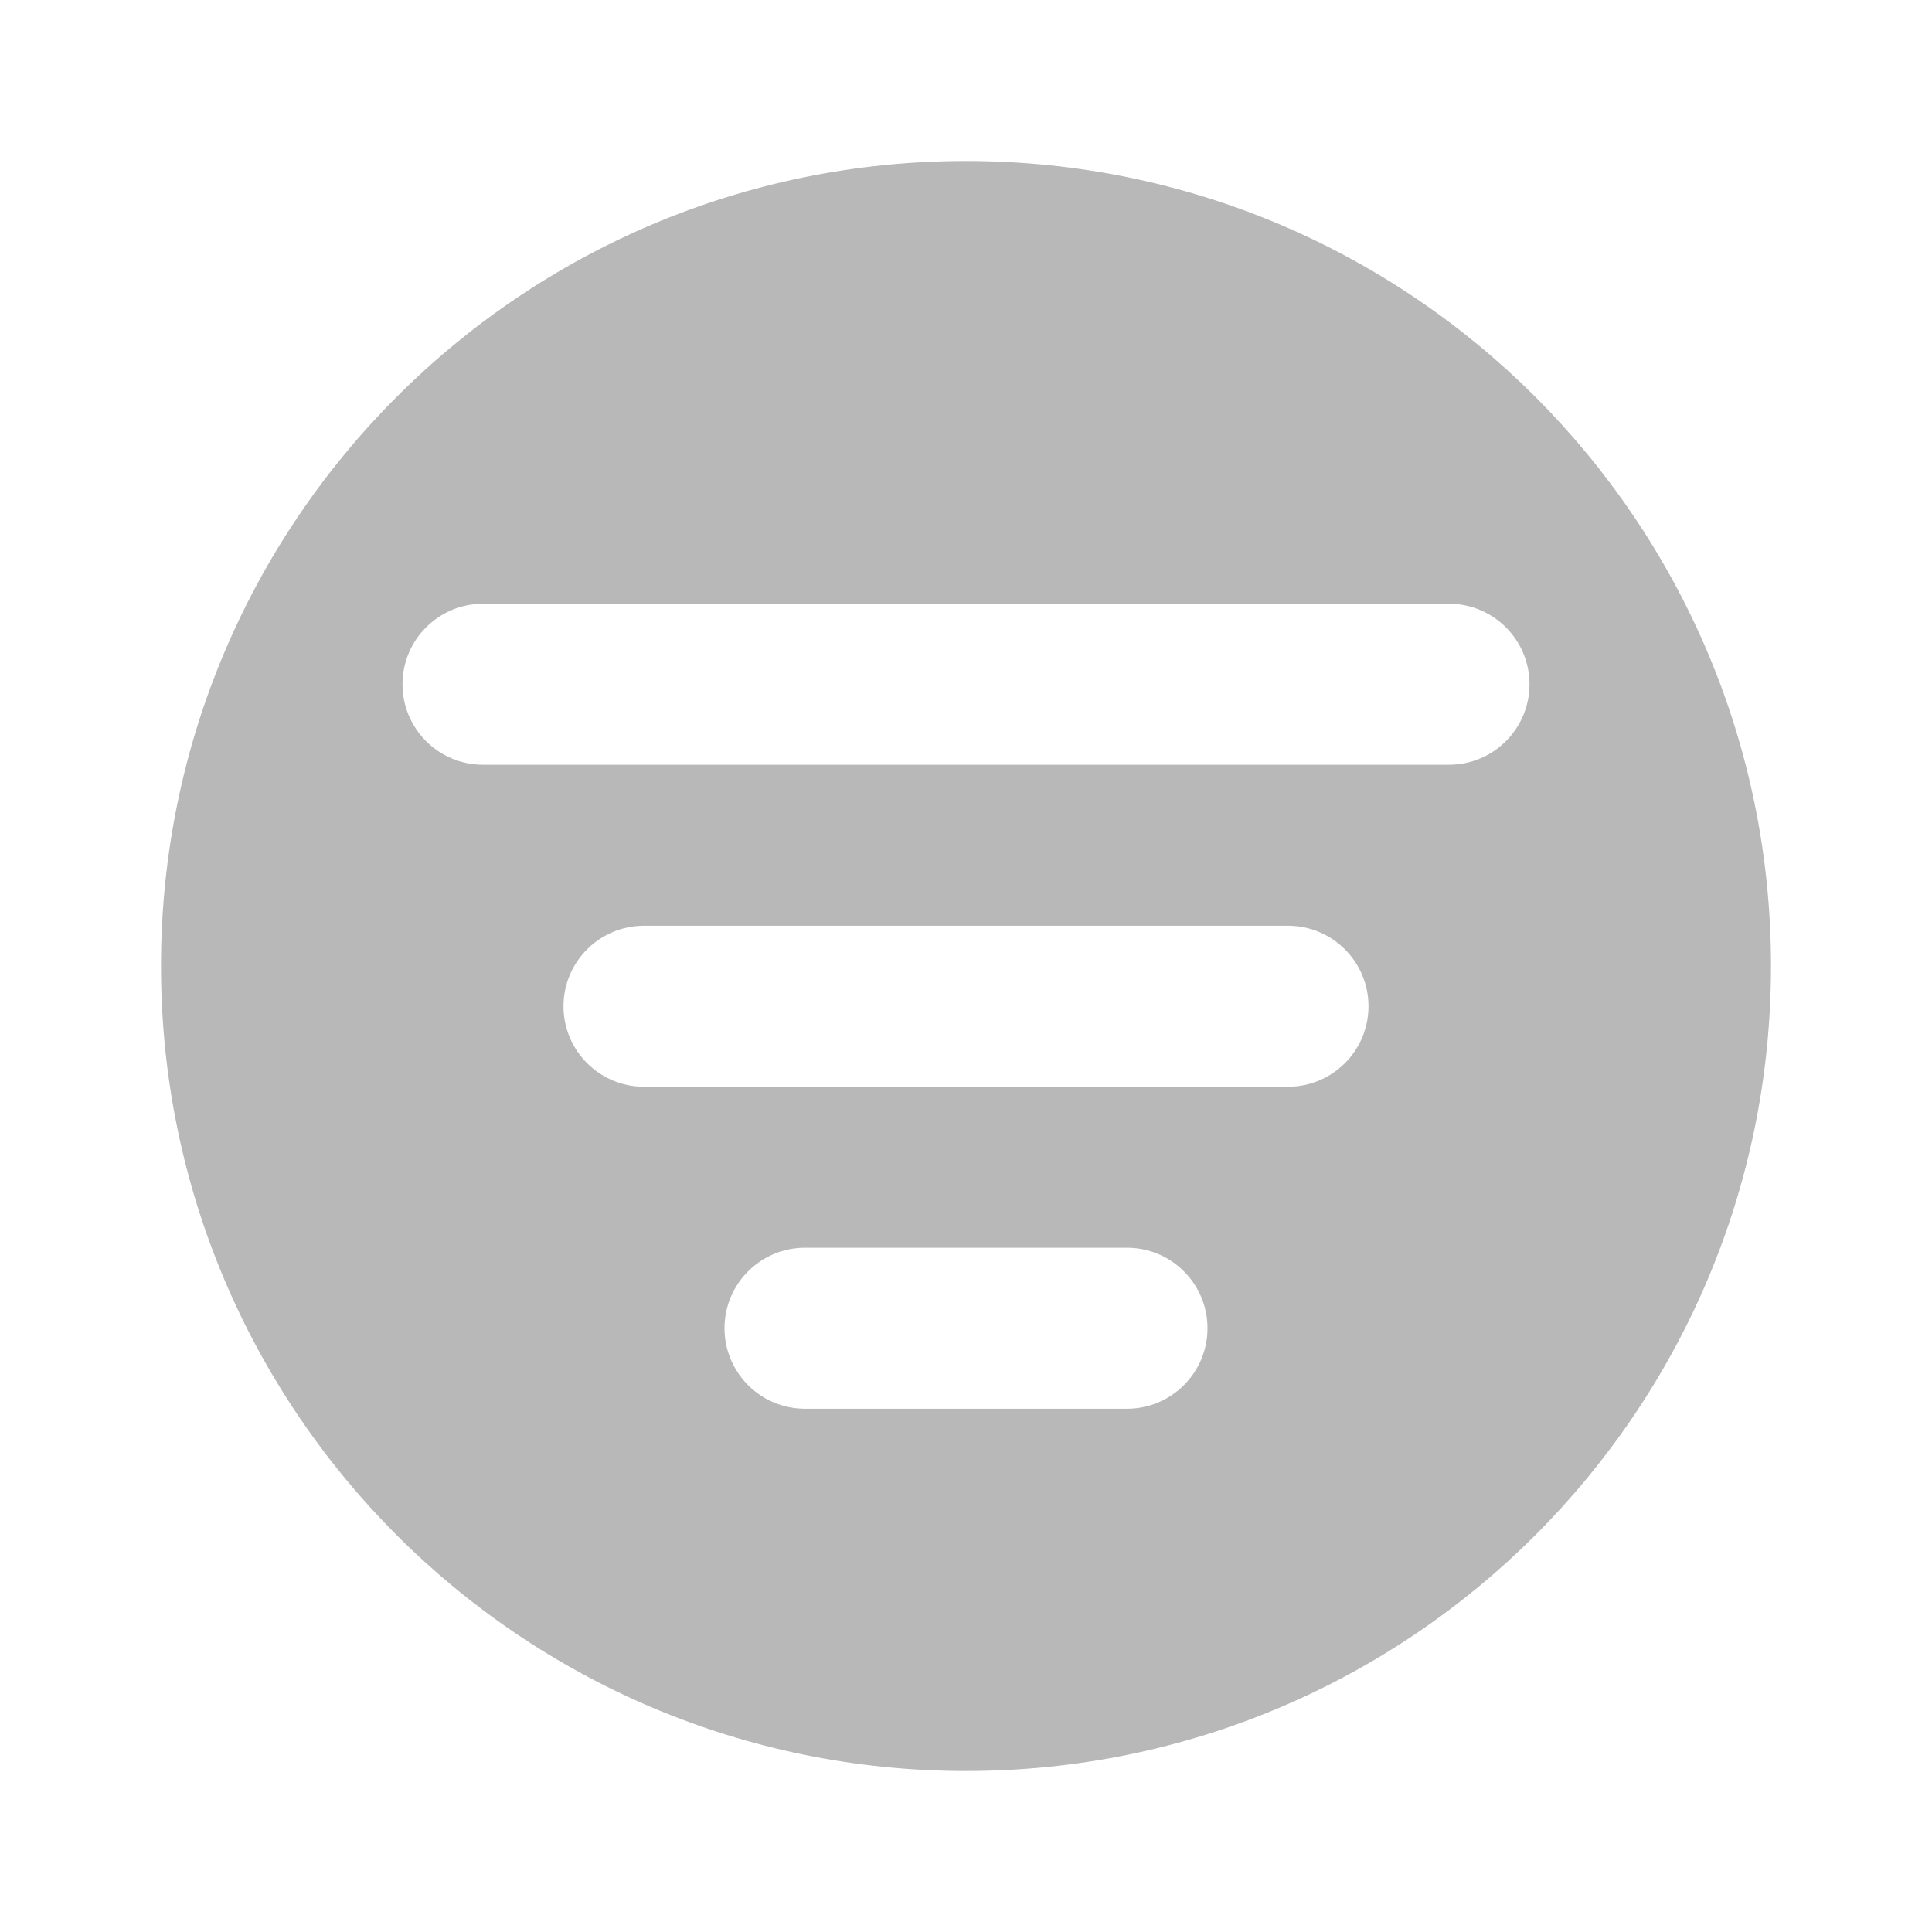
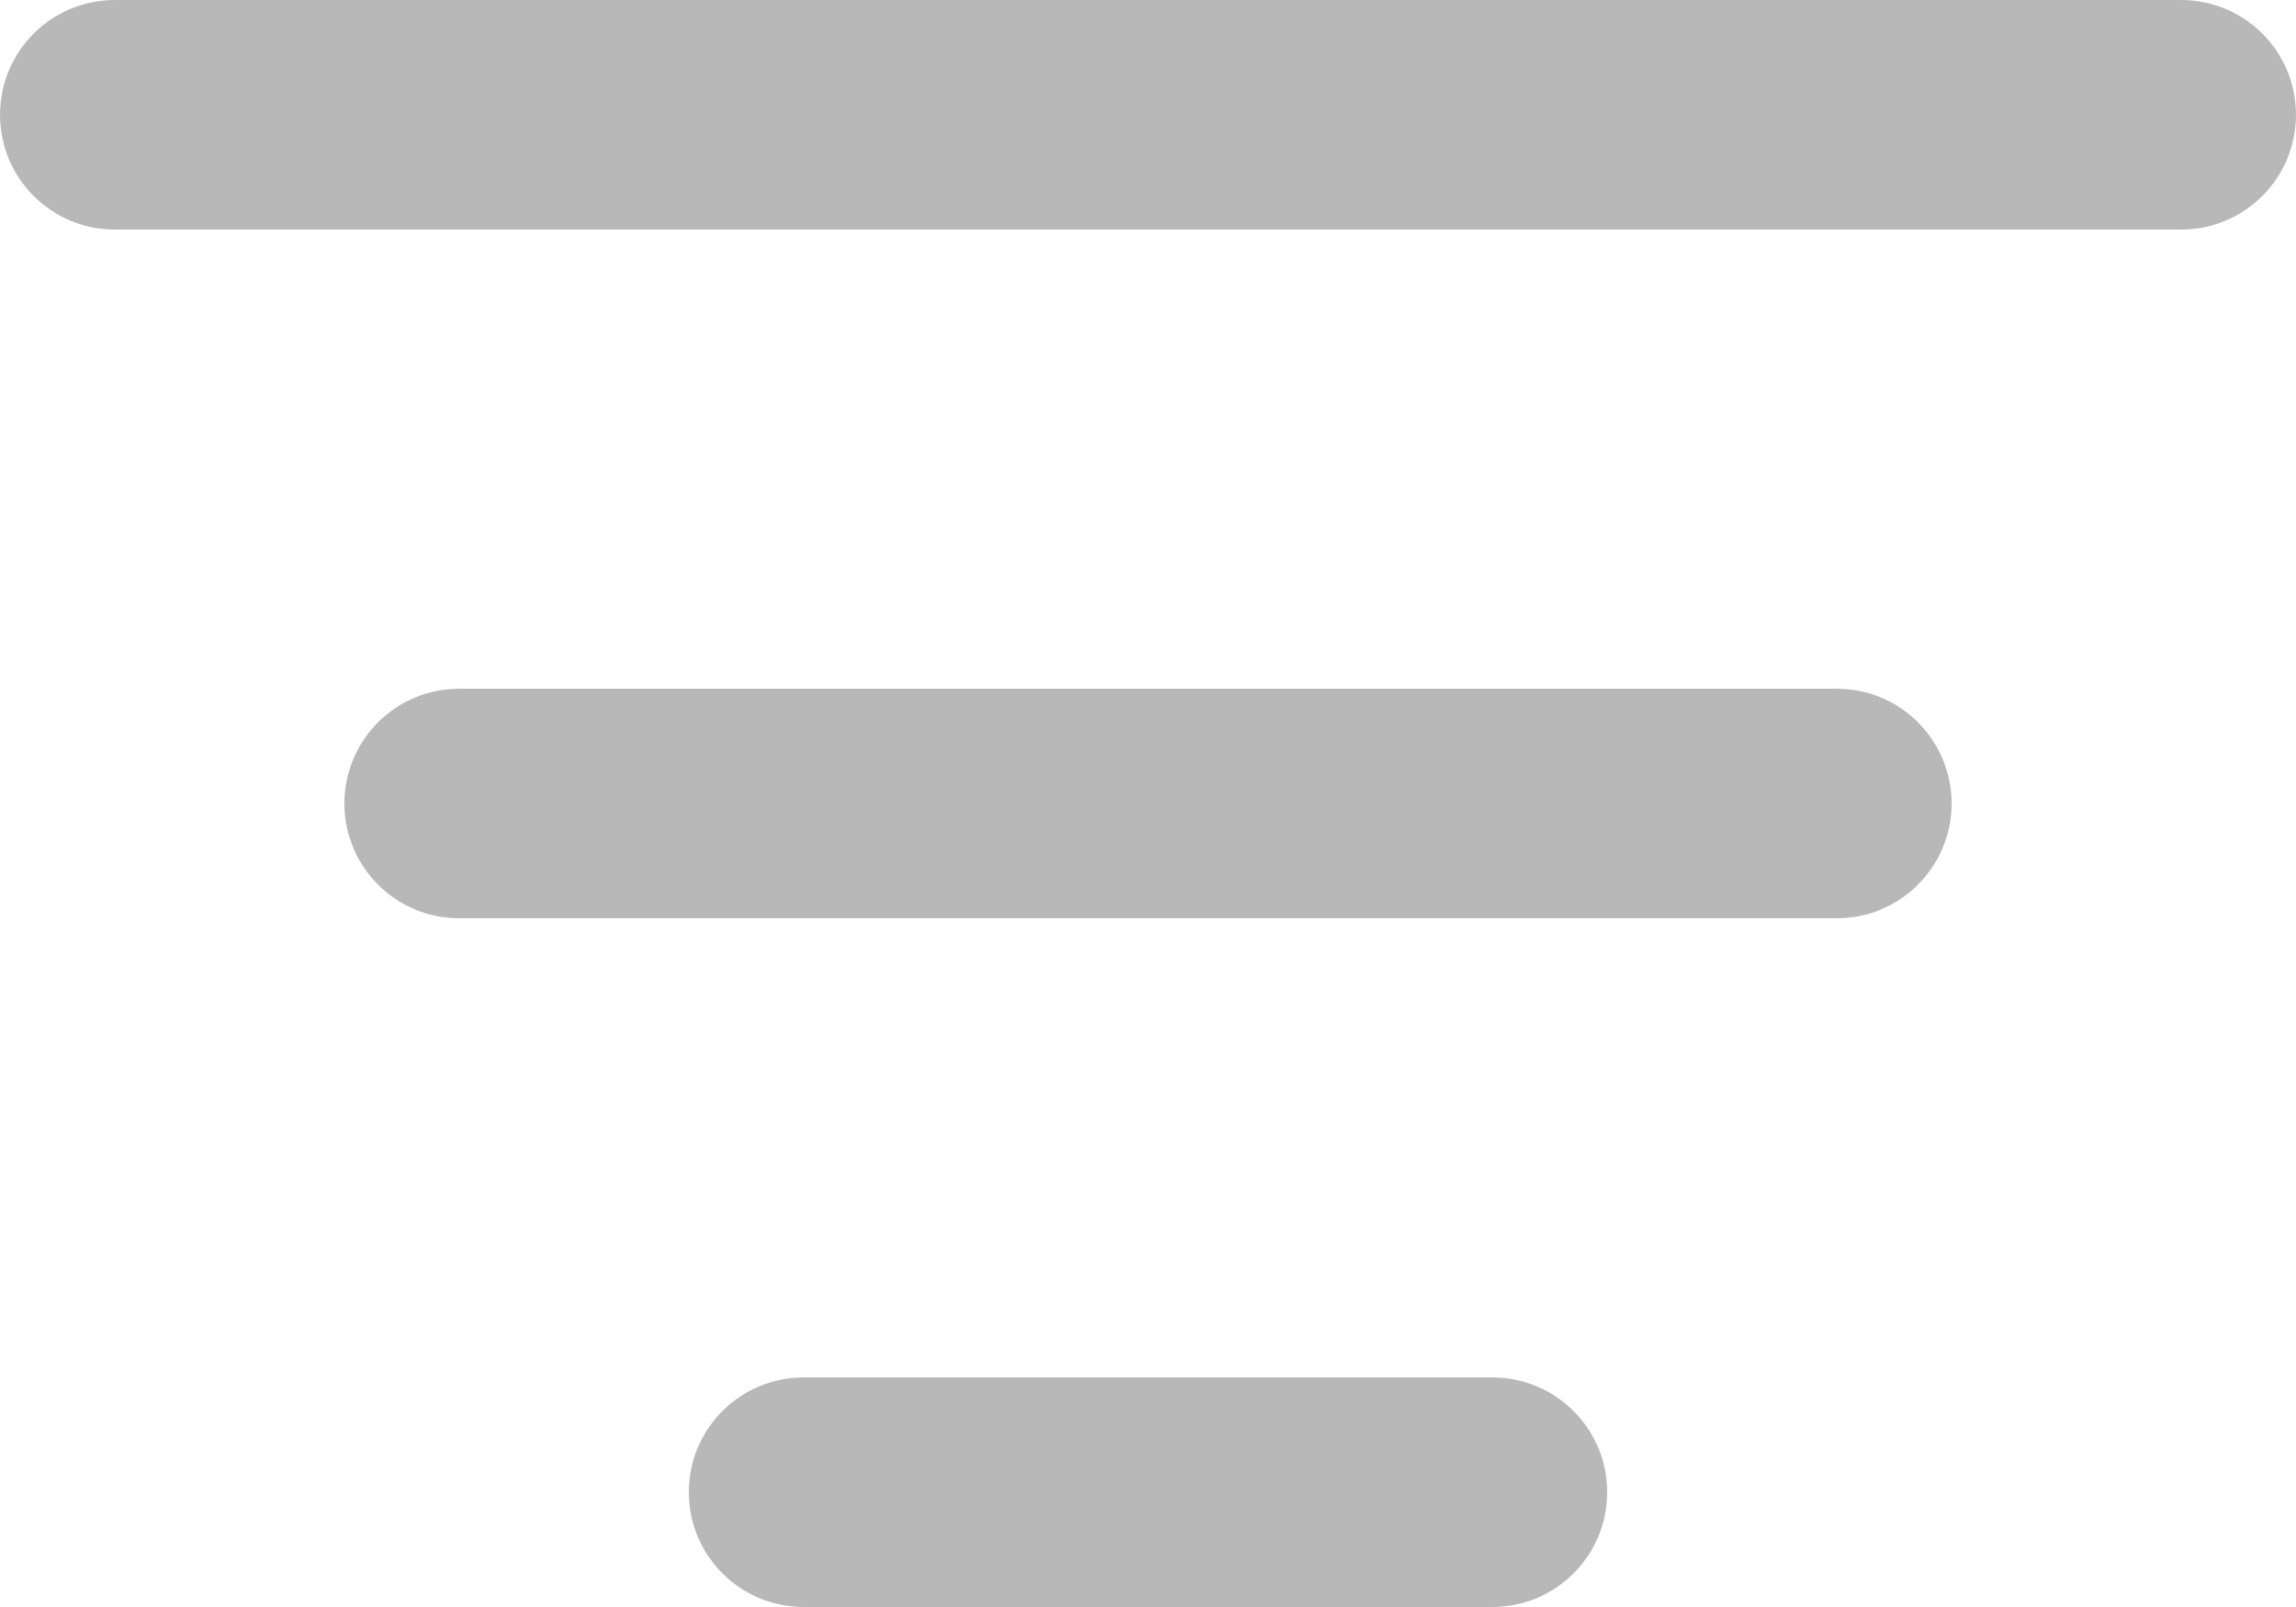
- <svg xmlns="http://www.w3.org/2000/svg" width="24" height="24" viewBox="0 0 24 24" fill="none">
-   <g id="icon=filter">
-     <path id="Subtract" fill-rule="evenodd" clip-rule="evenodd" d="M12 22C17.523 22 22 17.523 22 12C22 6.477 17.523 2 12 2C6.477 2 2 6.477 2 12C2 17.523 6.477 22 12 22ZM5 8.5C5 7.948 5.448 7.5 6 7.5H18C18.552 7.5 19 7.948 19 8.5C19 9.052 18.552 9.5 18 9.5H6C5.448 9.5 5 9.052 5 8.5ZM8 11.5C7.448 11.5 7 11.948 7 12.5C7 13.052 7.448 13.5 8 13.5H16C16.552 13.5 17 13.052 17 12.5C17 11.948 16.552 11.5 16 11.5H8ZM10 15.5C9.448 15.5 9 15.948 9 16.5C9 17.052 9.448 17.5 10 17.5H14C14.552 17.5 15 17.052 15 16.5C15 15.948 14.552 15.5 14 15.5H10Z" fill="#B8B8B8" />
-   </g>
+ <svg xmlns="http://www.w3.org/2000/svg" width="20" height="14" viewBox="0 0 20 14" fill="none">
+   <rect width="20" height="2" rx="1" fill="#B8B8B8" />
+   <rect x="3" y="6" width="14" height="2" rx="1" fill="#B8B8B8" />
+   <rect x="6" y="12" width="8" height="2" rx="1" fill="#B8B8B8" />
</svg>
